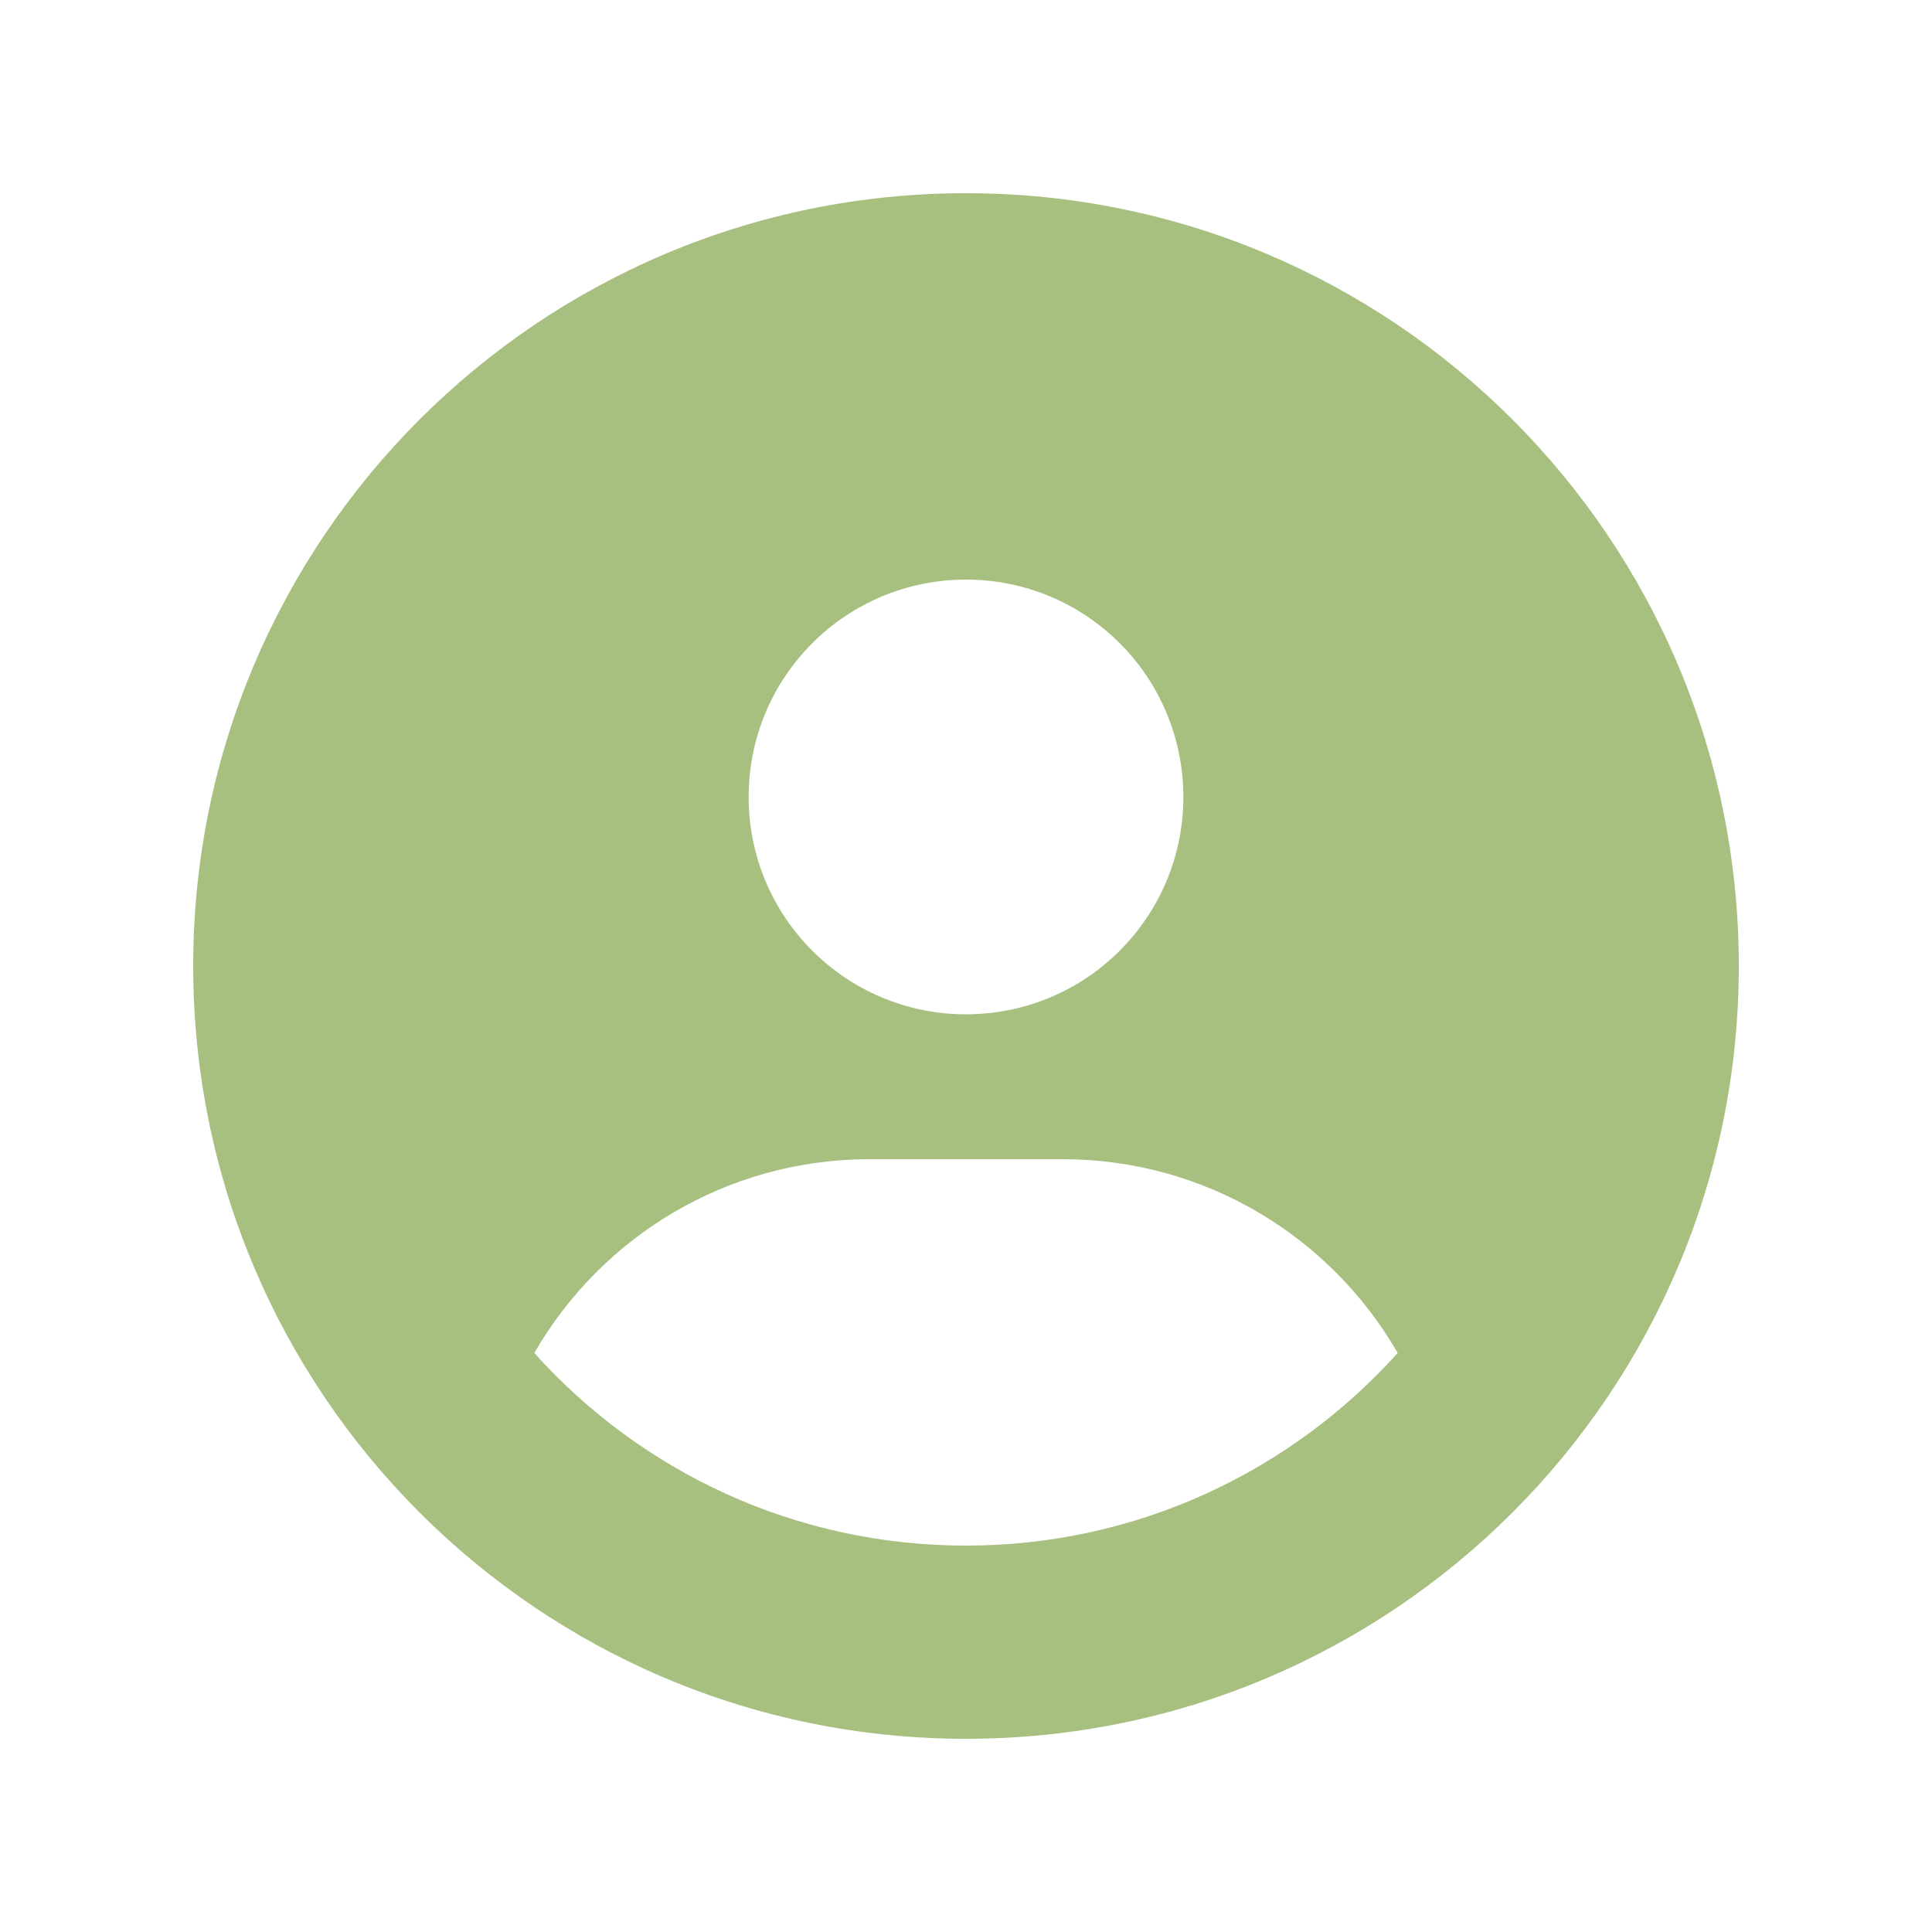
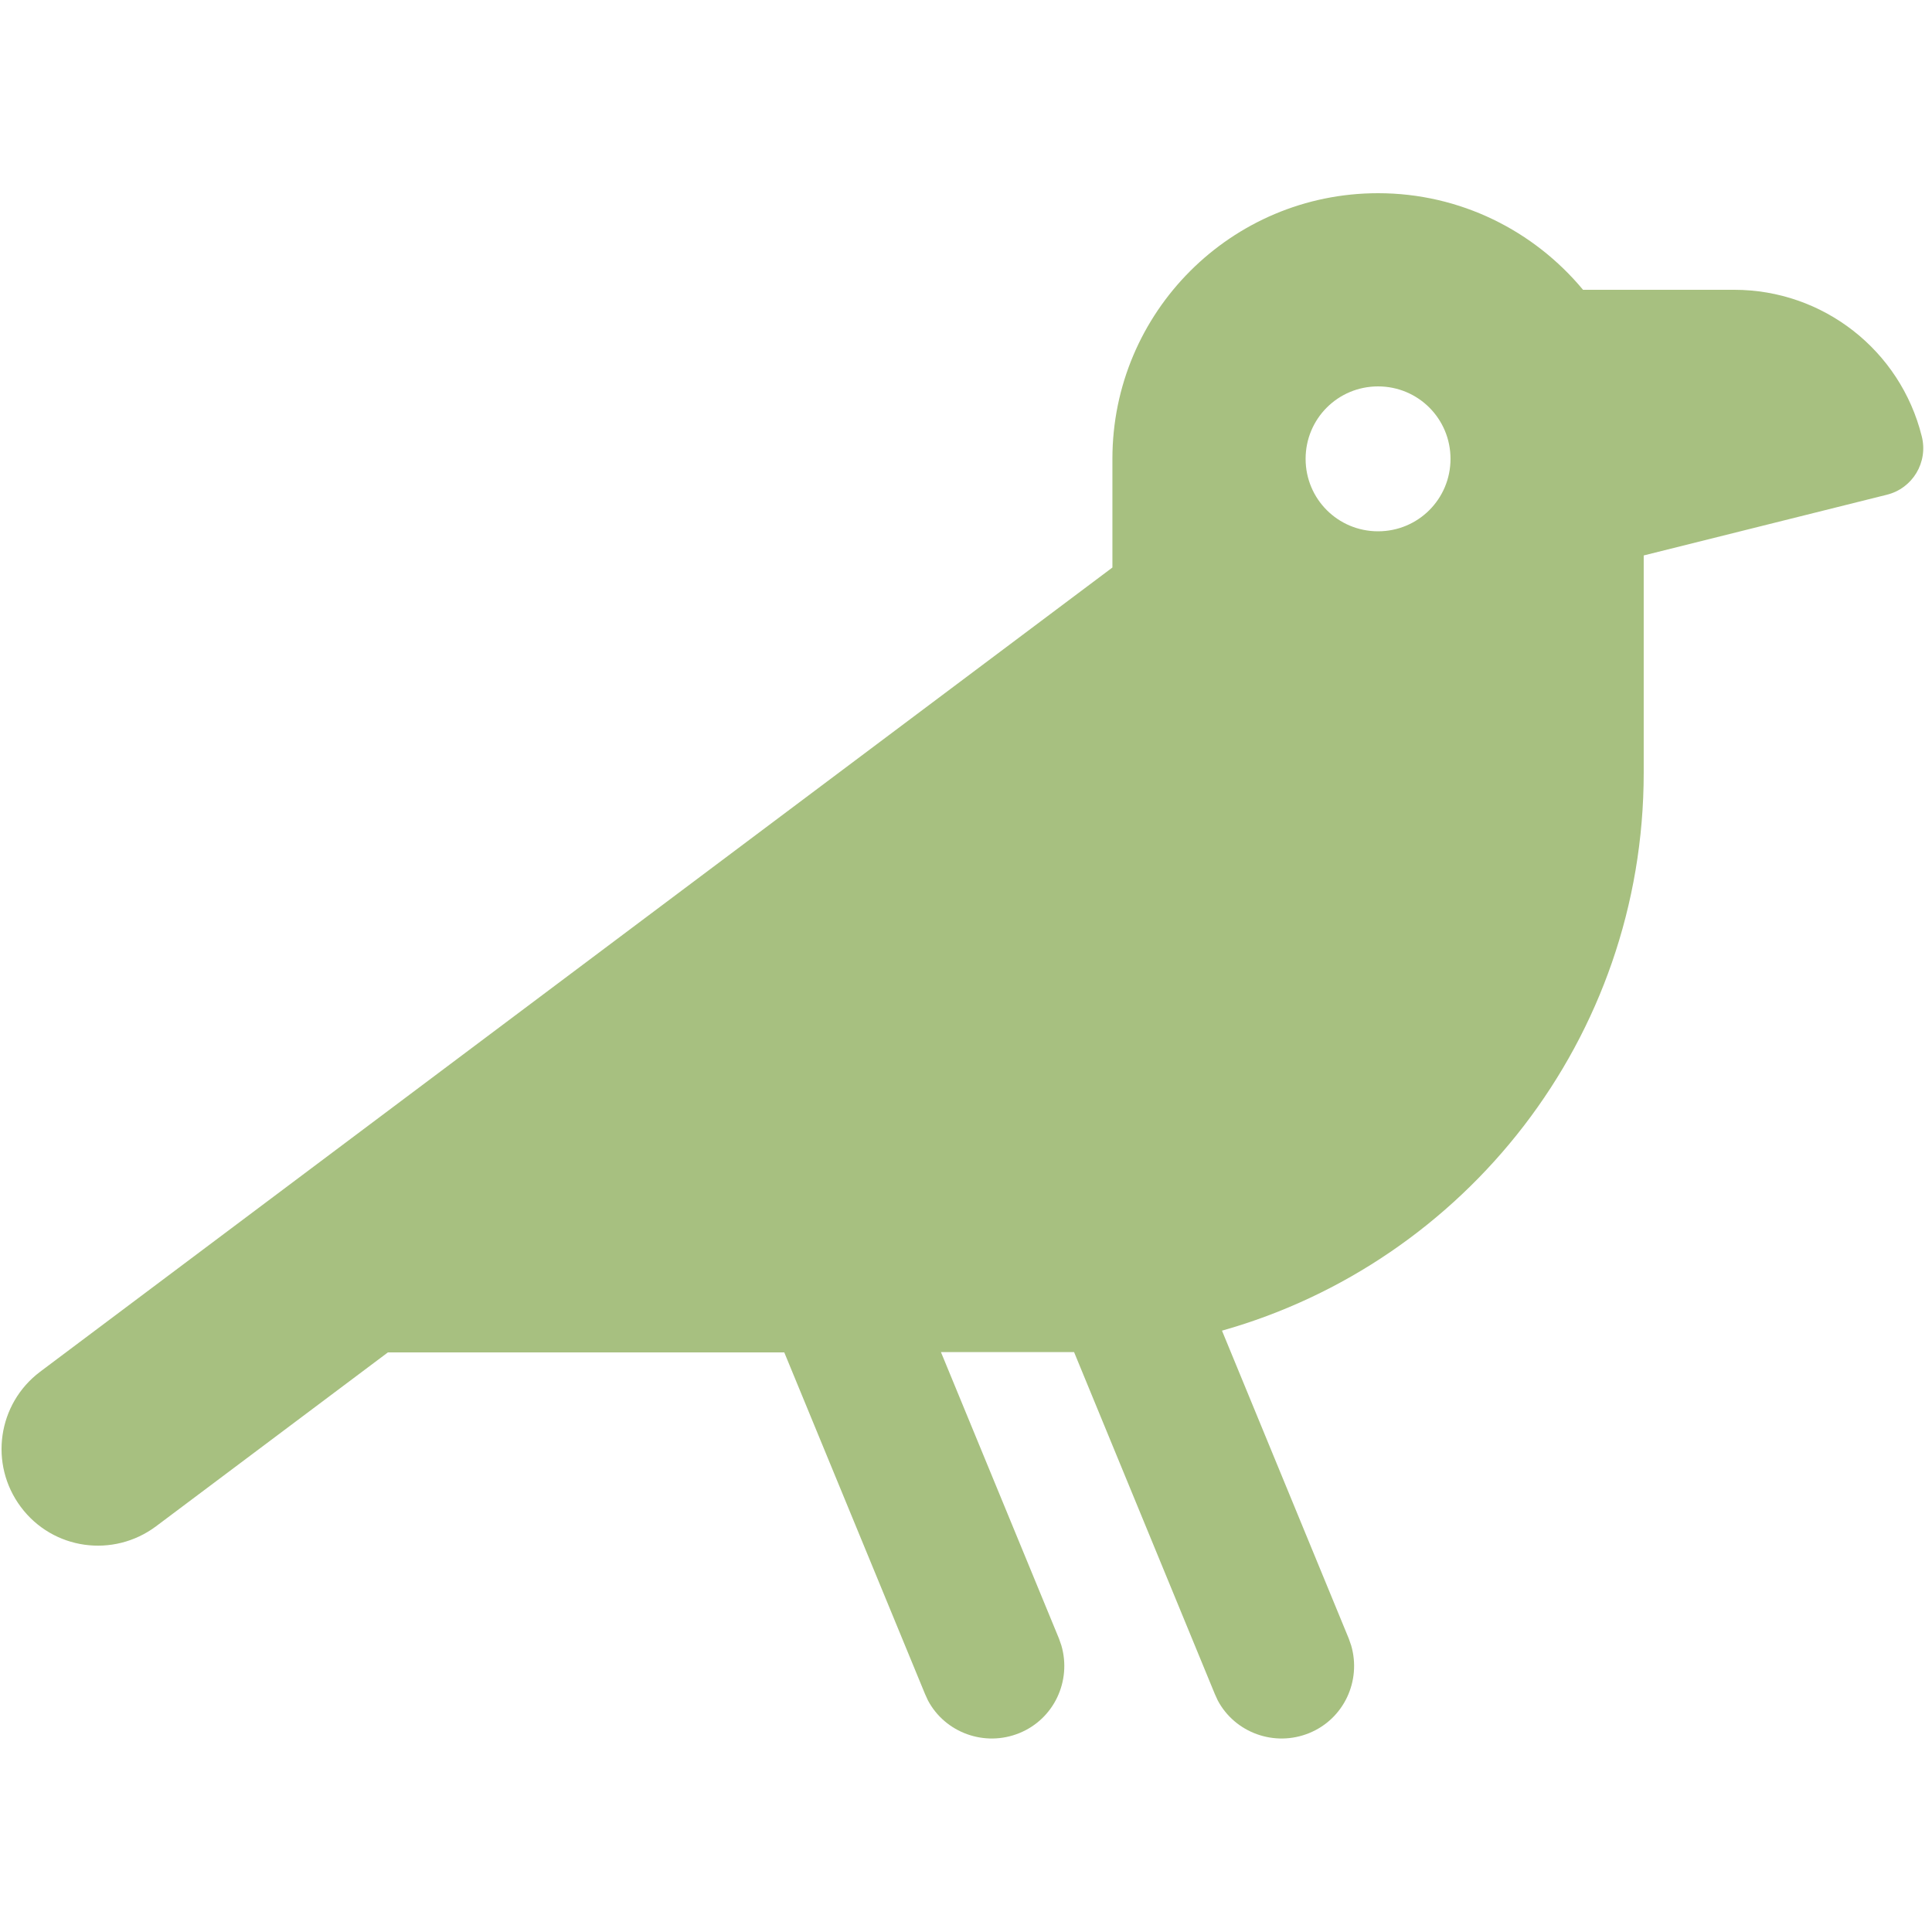
<svg xmlns="http://www.w3.org/2000/svg" viewBox="0 0 640 640" fill="#a7c080">
-   <path d="M463 448.2C440.9 409.8 399.4 384 352 384L288 384C240.6 384 199.1 409.8 177 448.2C212.2 487.4 263.2 512 320 512C376.8 512 427.8 487.3 463 448.2zM64 320C64 178.6 178.6 64 320 64C461.4 64 576 178.6 576 320C576 461.4 461.4 576 320 576C178.6 576 64 461.4 64 320zM320 336C359.8 336 392 303.8 392 264C392 224.2 359.8 192 320 192C280.2 192 248 224.2 248 264C248 303.8 280.2 336 320 336z" />
+   <path d="M456.5 64C407.9 64 368.5 103.4 368.5 152L368.5 188L13.3 454.4C-.8 465-3.7 485 6.9 499.2C17.5 513.4 37.5 516.2 51.7 505.6L128.5 448L259.8 448L306.4 561.1L307.4 563.3C313.1 574 326.2 578.8 337.7 574.1C349.2 569.4 355 556.8 351.6 545.1L350.8 542.8L311.7 447.9L352.6 447.9C353.7 447.9 354.8 447.9 355.8 447.9L402.4 561.1L403.4 563.3C409.1 574 422.2 578.8 433.7 574.1C445.2 569.4 451 556.8 447.6 545.1L446.8 542.8L404.8 440.8C485.3 418.1 544.5 344 544.5 256L544.5 184L625 163.9C633.6 161.8 638.8 153.1 636.6 144.5C629.5 116 603.9 96 574.5 96L524.4 96C508.2 76.5 483.8 64 456.5 64zM456.5 128C469.8 128 480.5 138.7 480.5 152C480.5 165.3 469.8 176 456.5 176C443.2 176 432.5 165.3 432.5 152C432.5 138.7 443.2 128 456.5 128z" />
</svg>
